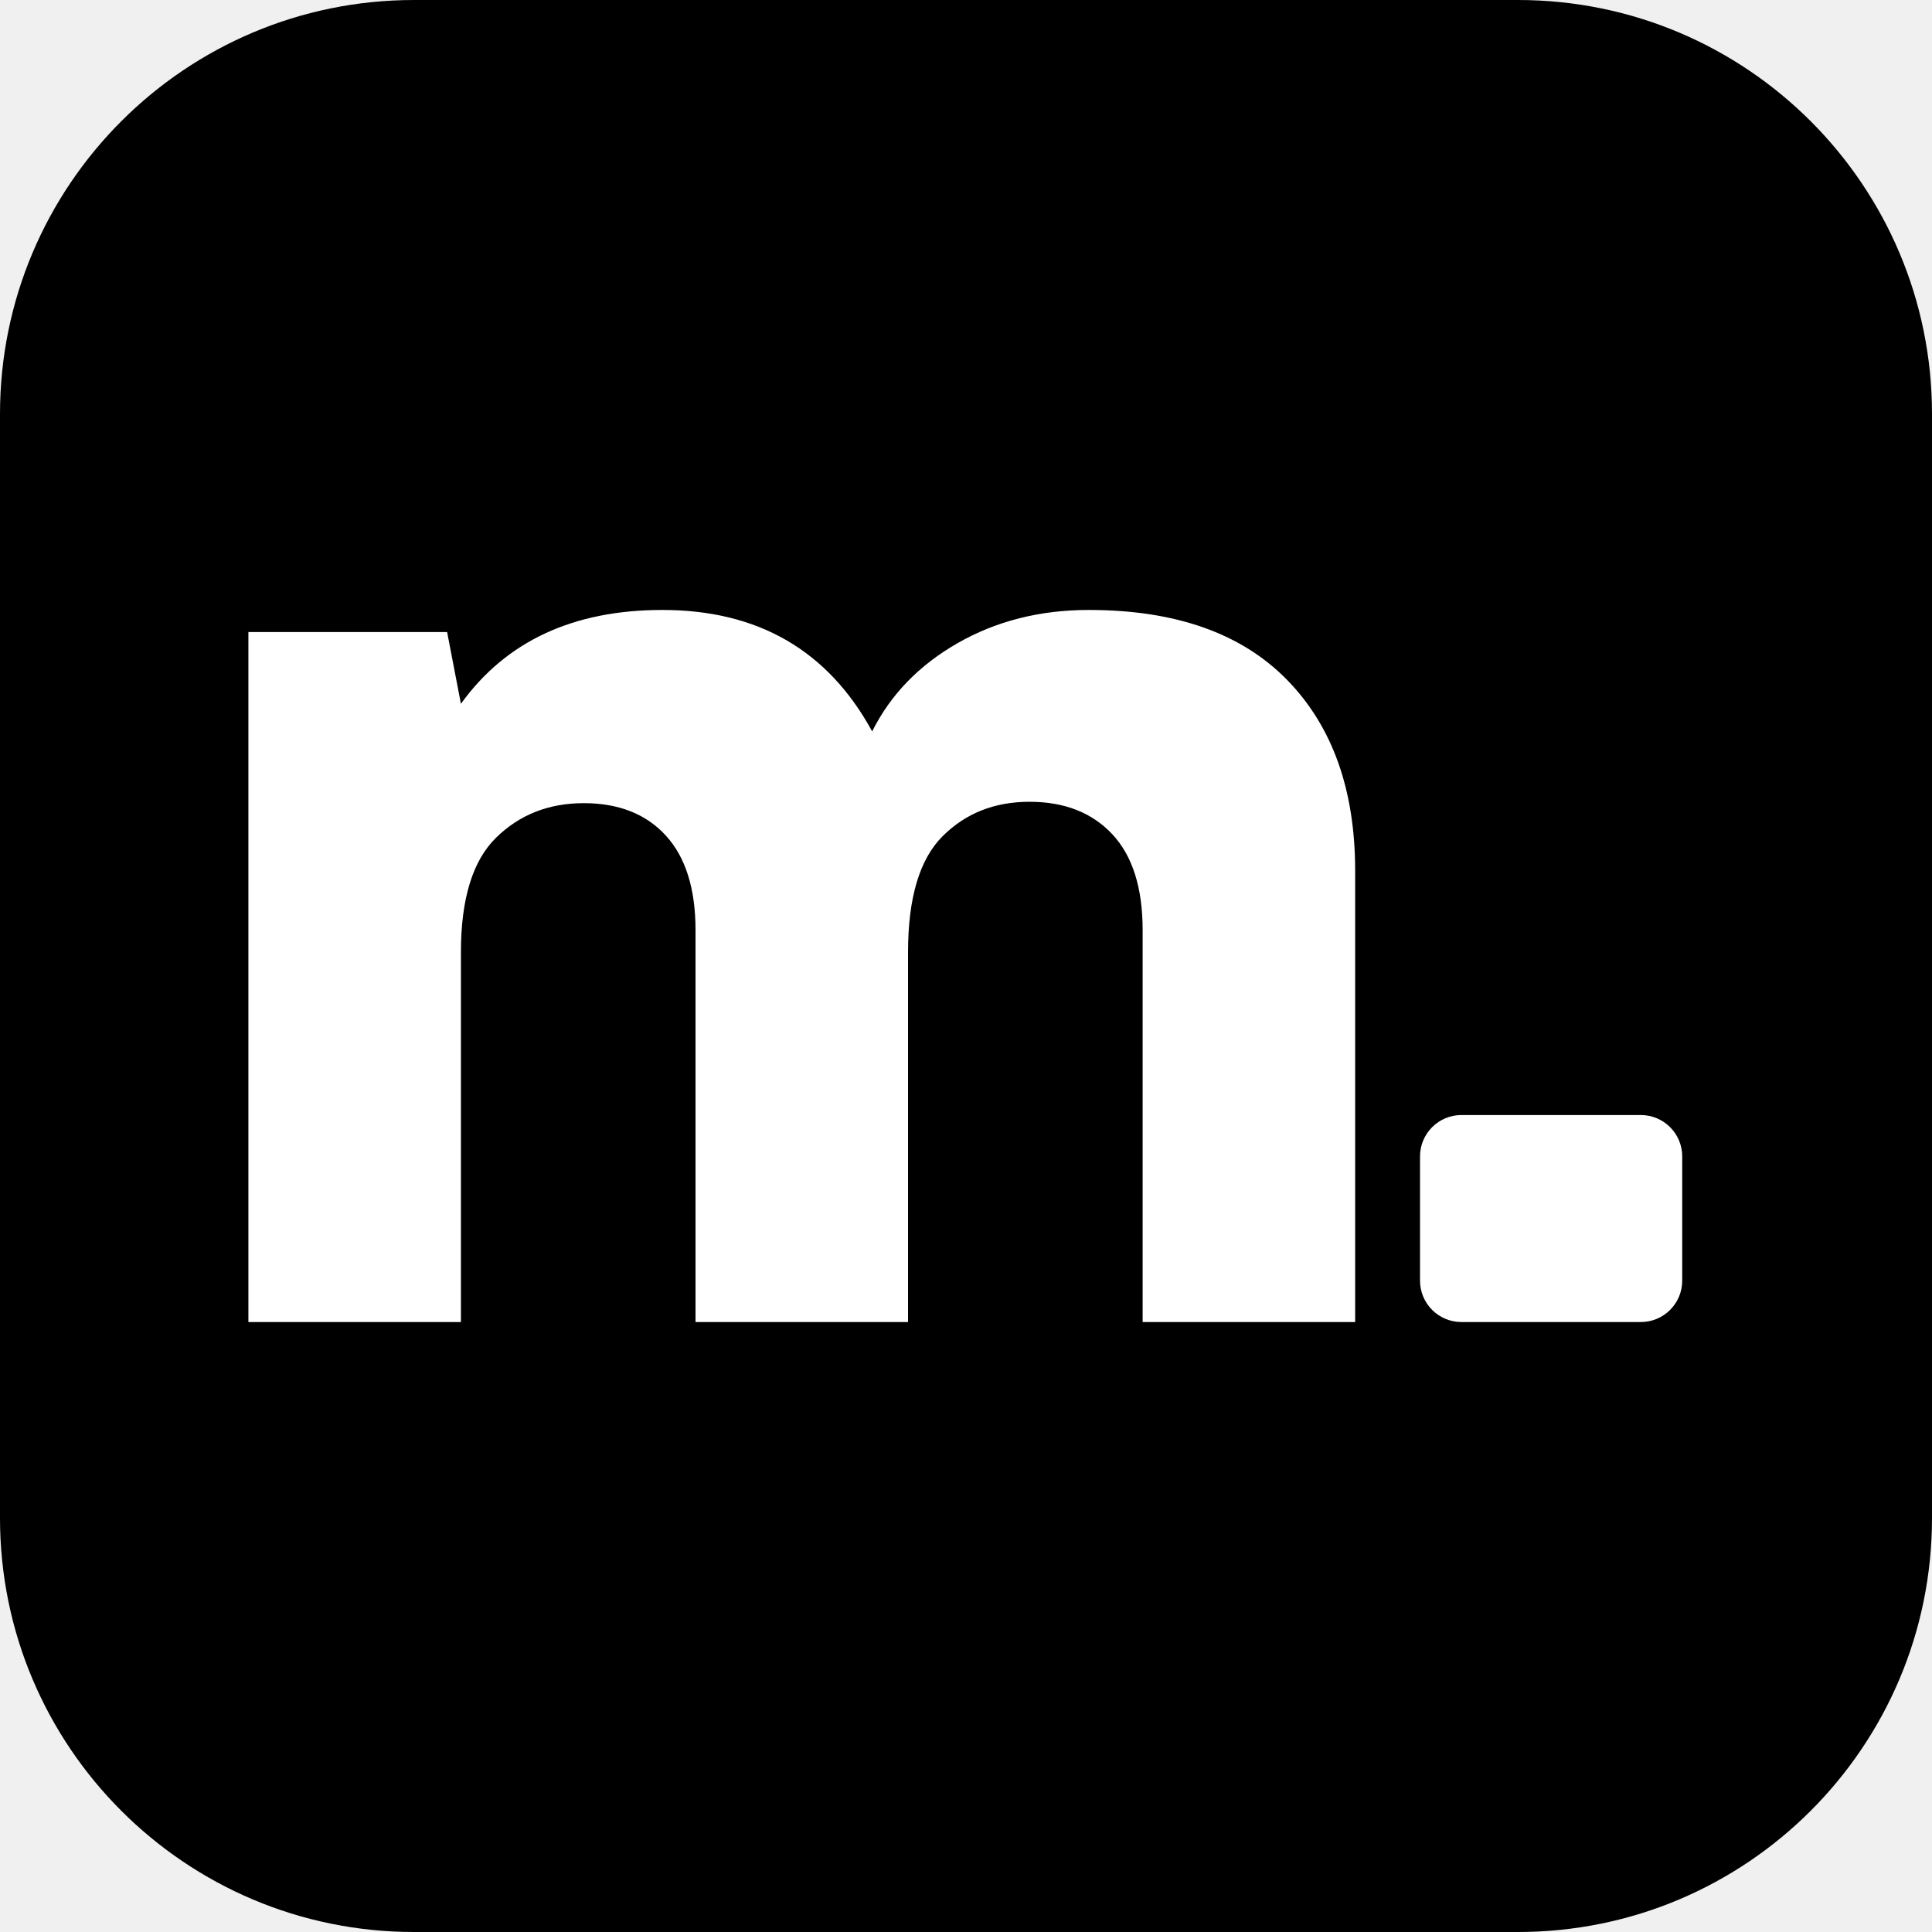
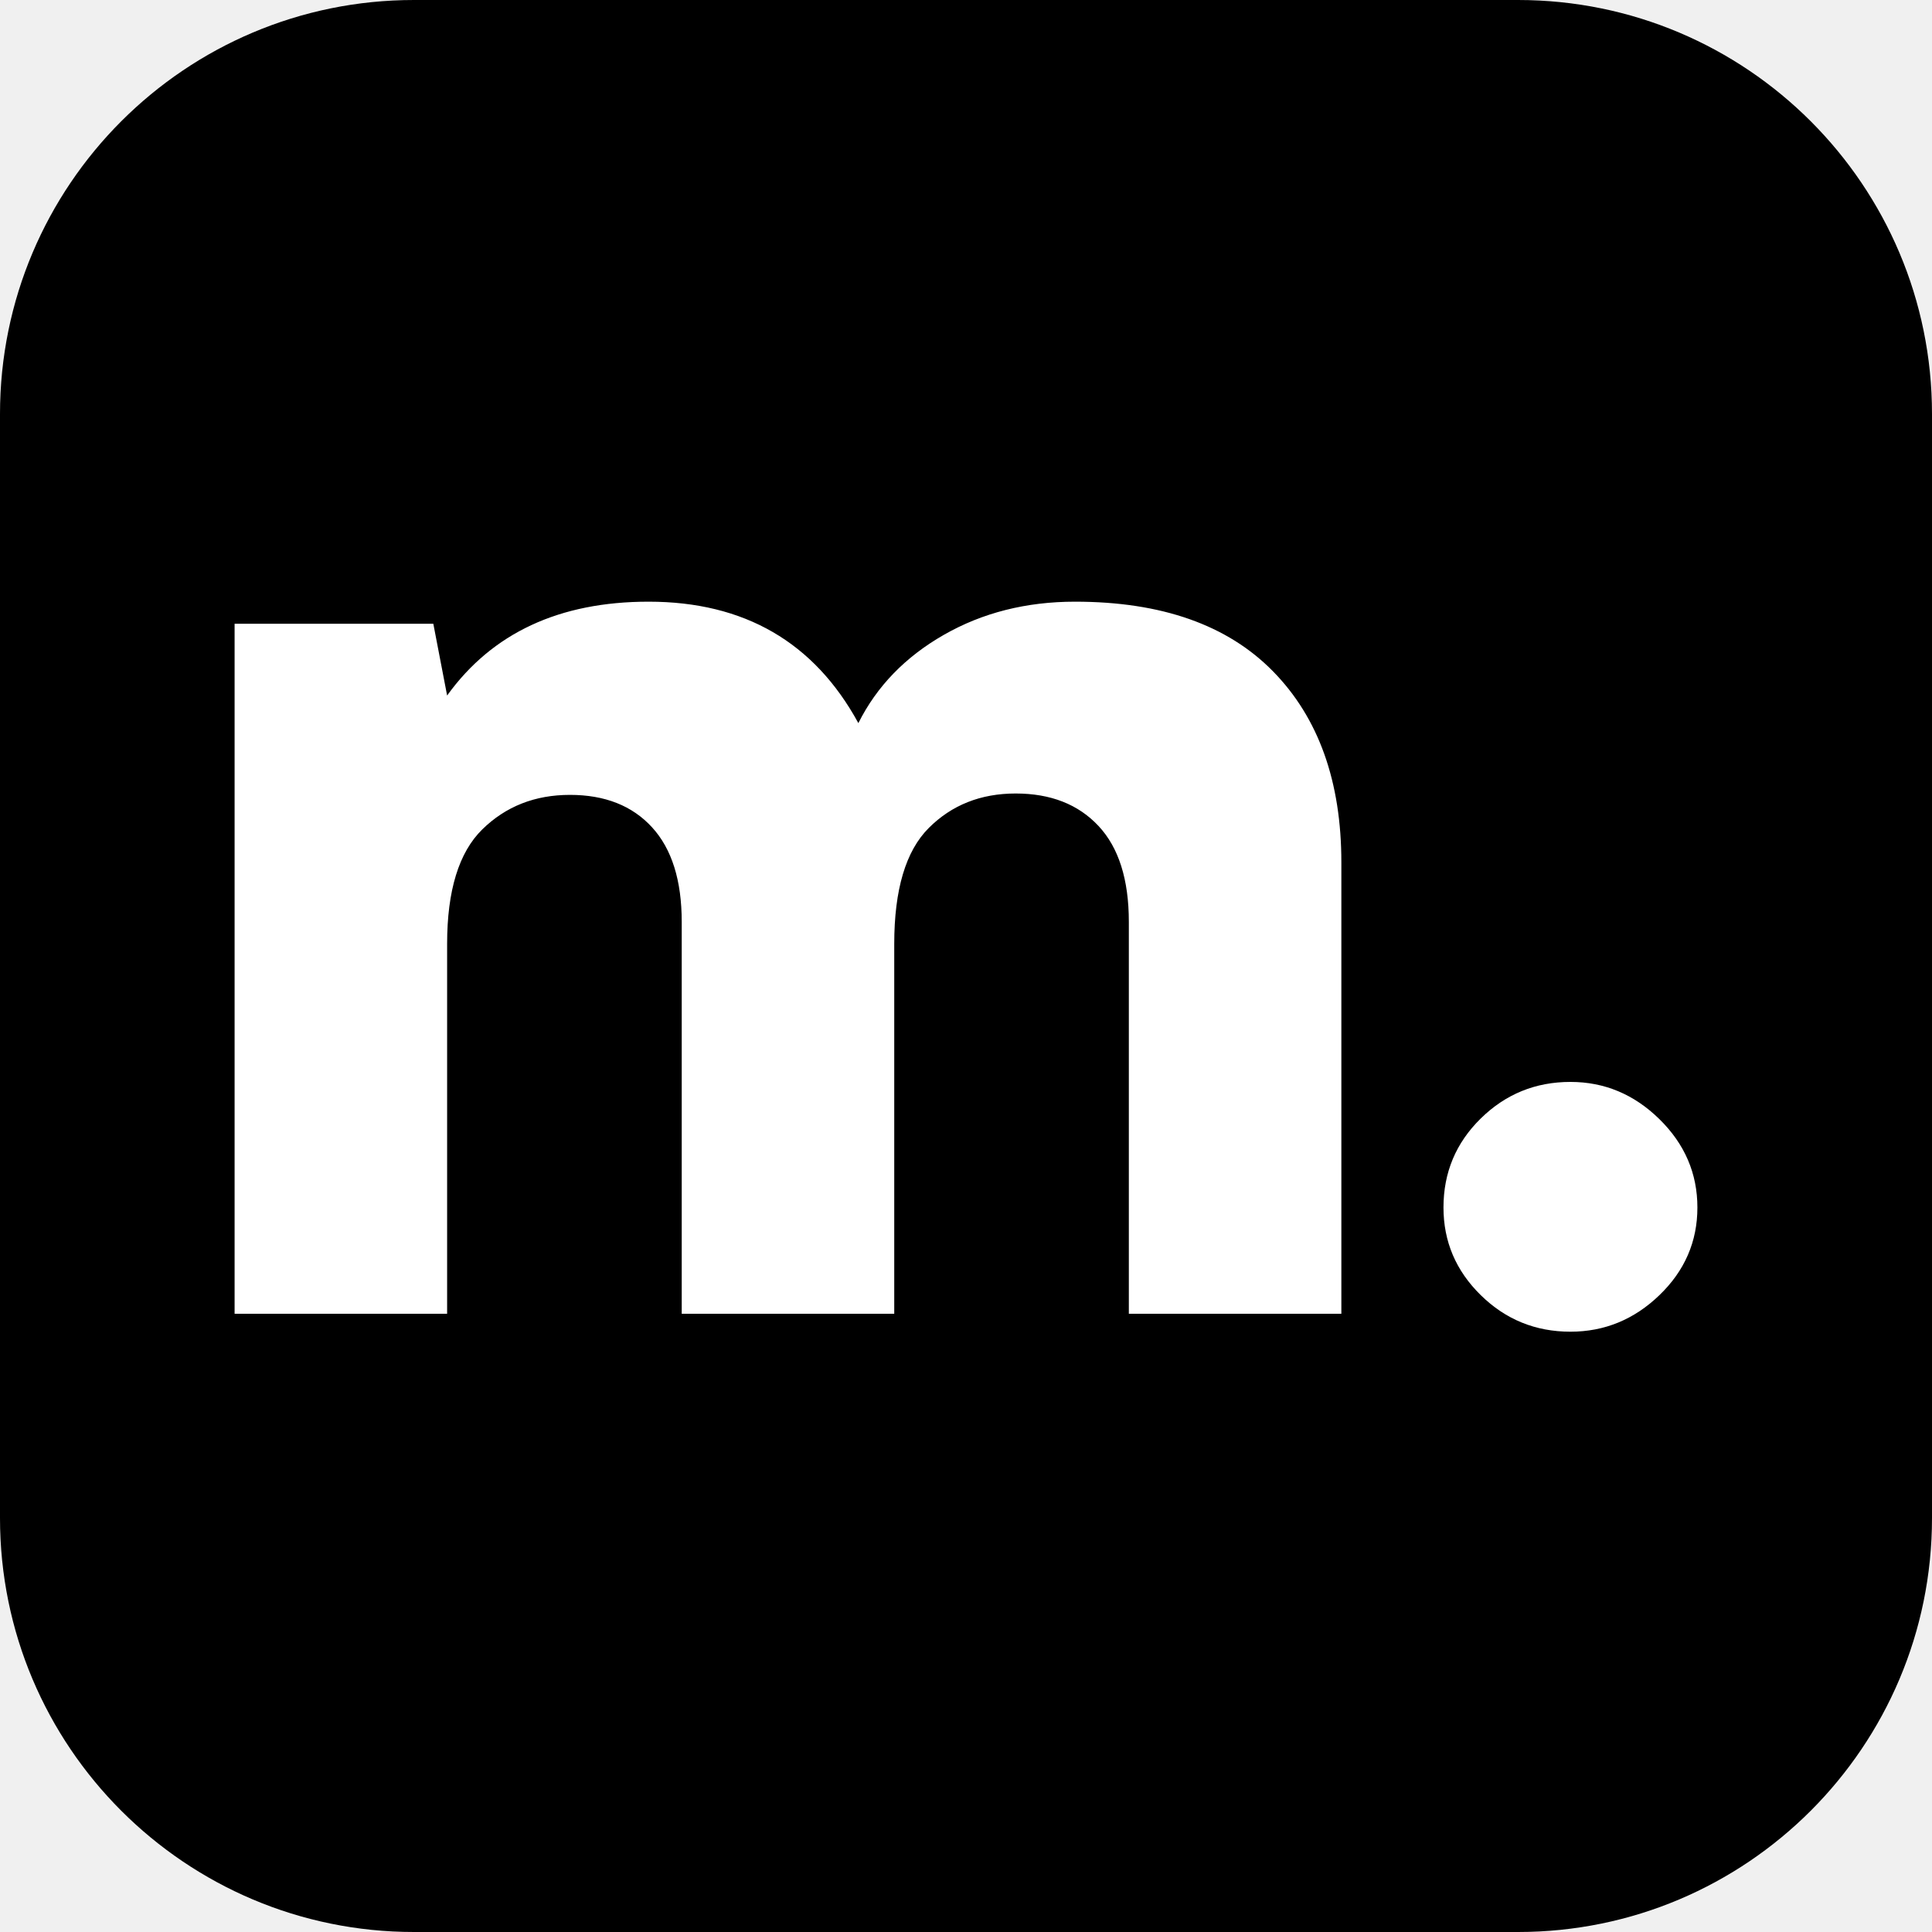
<svg xmlns="http://www.w3.org/2000/svg" viewBox="0 0 1400 1400">
  <rect width="1400" height="1400" rx="300" fill="#000" />
-   <g fill="#fff" transform="translate(122 958) scale(1 -1)">
-     <path transform="translate(0 0)" d="M212 0H58V500H202L212 448Q261 516 358 516Q462 516 510 428Q530 468 572.0 492.0Q614 516 667 516Q761 516 810.5 465.5Q860 415 860 327V0H706V284Q706 330 684.0 353.5Q662 377 624.0 377.0Q586 377 561.0 352.0Q536 327 536 268V0H382V284Q382 329 360.5 352.5Q339 376 301.0 376.0Q263 376 237.5 351.0Q212 326 212 268Z" />
-     <rect x="907" y="0" width="190" height="150" rx="30" />
+   <g transform="translate(112 952)">
+     <path fill="#fff" d="M212 0H58V-500H202L212 -448Q261 -516 358 -516Q462 -516 510 -428Q530 -468 572.0 -492.0Q614 -516 667 -516Q761 -516 810.5 -465.5Q860 -415 860 -327V0H706V-284Q706 -330 684.0 -353.5Q662 -377 624.0 -377.0Q586 -377 561.0 -352.0Q536 -327 536 -268V0H382V-284Q382 -329 360.5 -352.5Q339 -376 301.0 -376.0Q263 -376 237.5 -351.0Q212 -326 212 -268ZM1026.0 13Q988.0 13 961.0 -13.5Q934.0 -40 934.0 -77Q934.0 -115 961.0 -141.5Q988.0 -168 1026.0 -168Q1063.0 -168 1090.5 -141.0Q1118.0 -114 1118.0 -77.0Q1118.0 -40 1090.5 -13.5Q1063.0 13 1026.0 13Z" />
  </g>
</svg>
